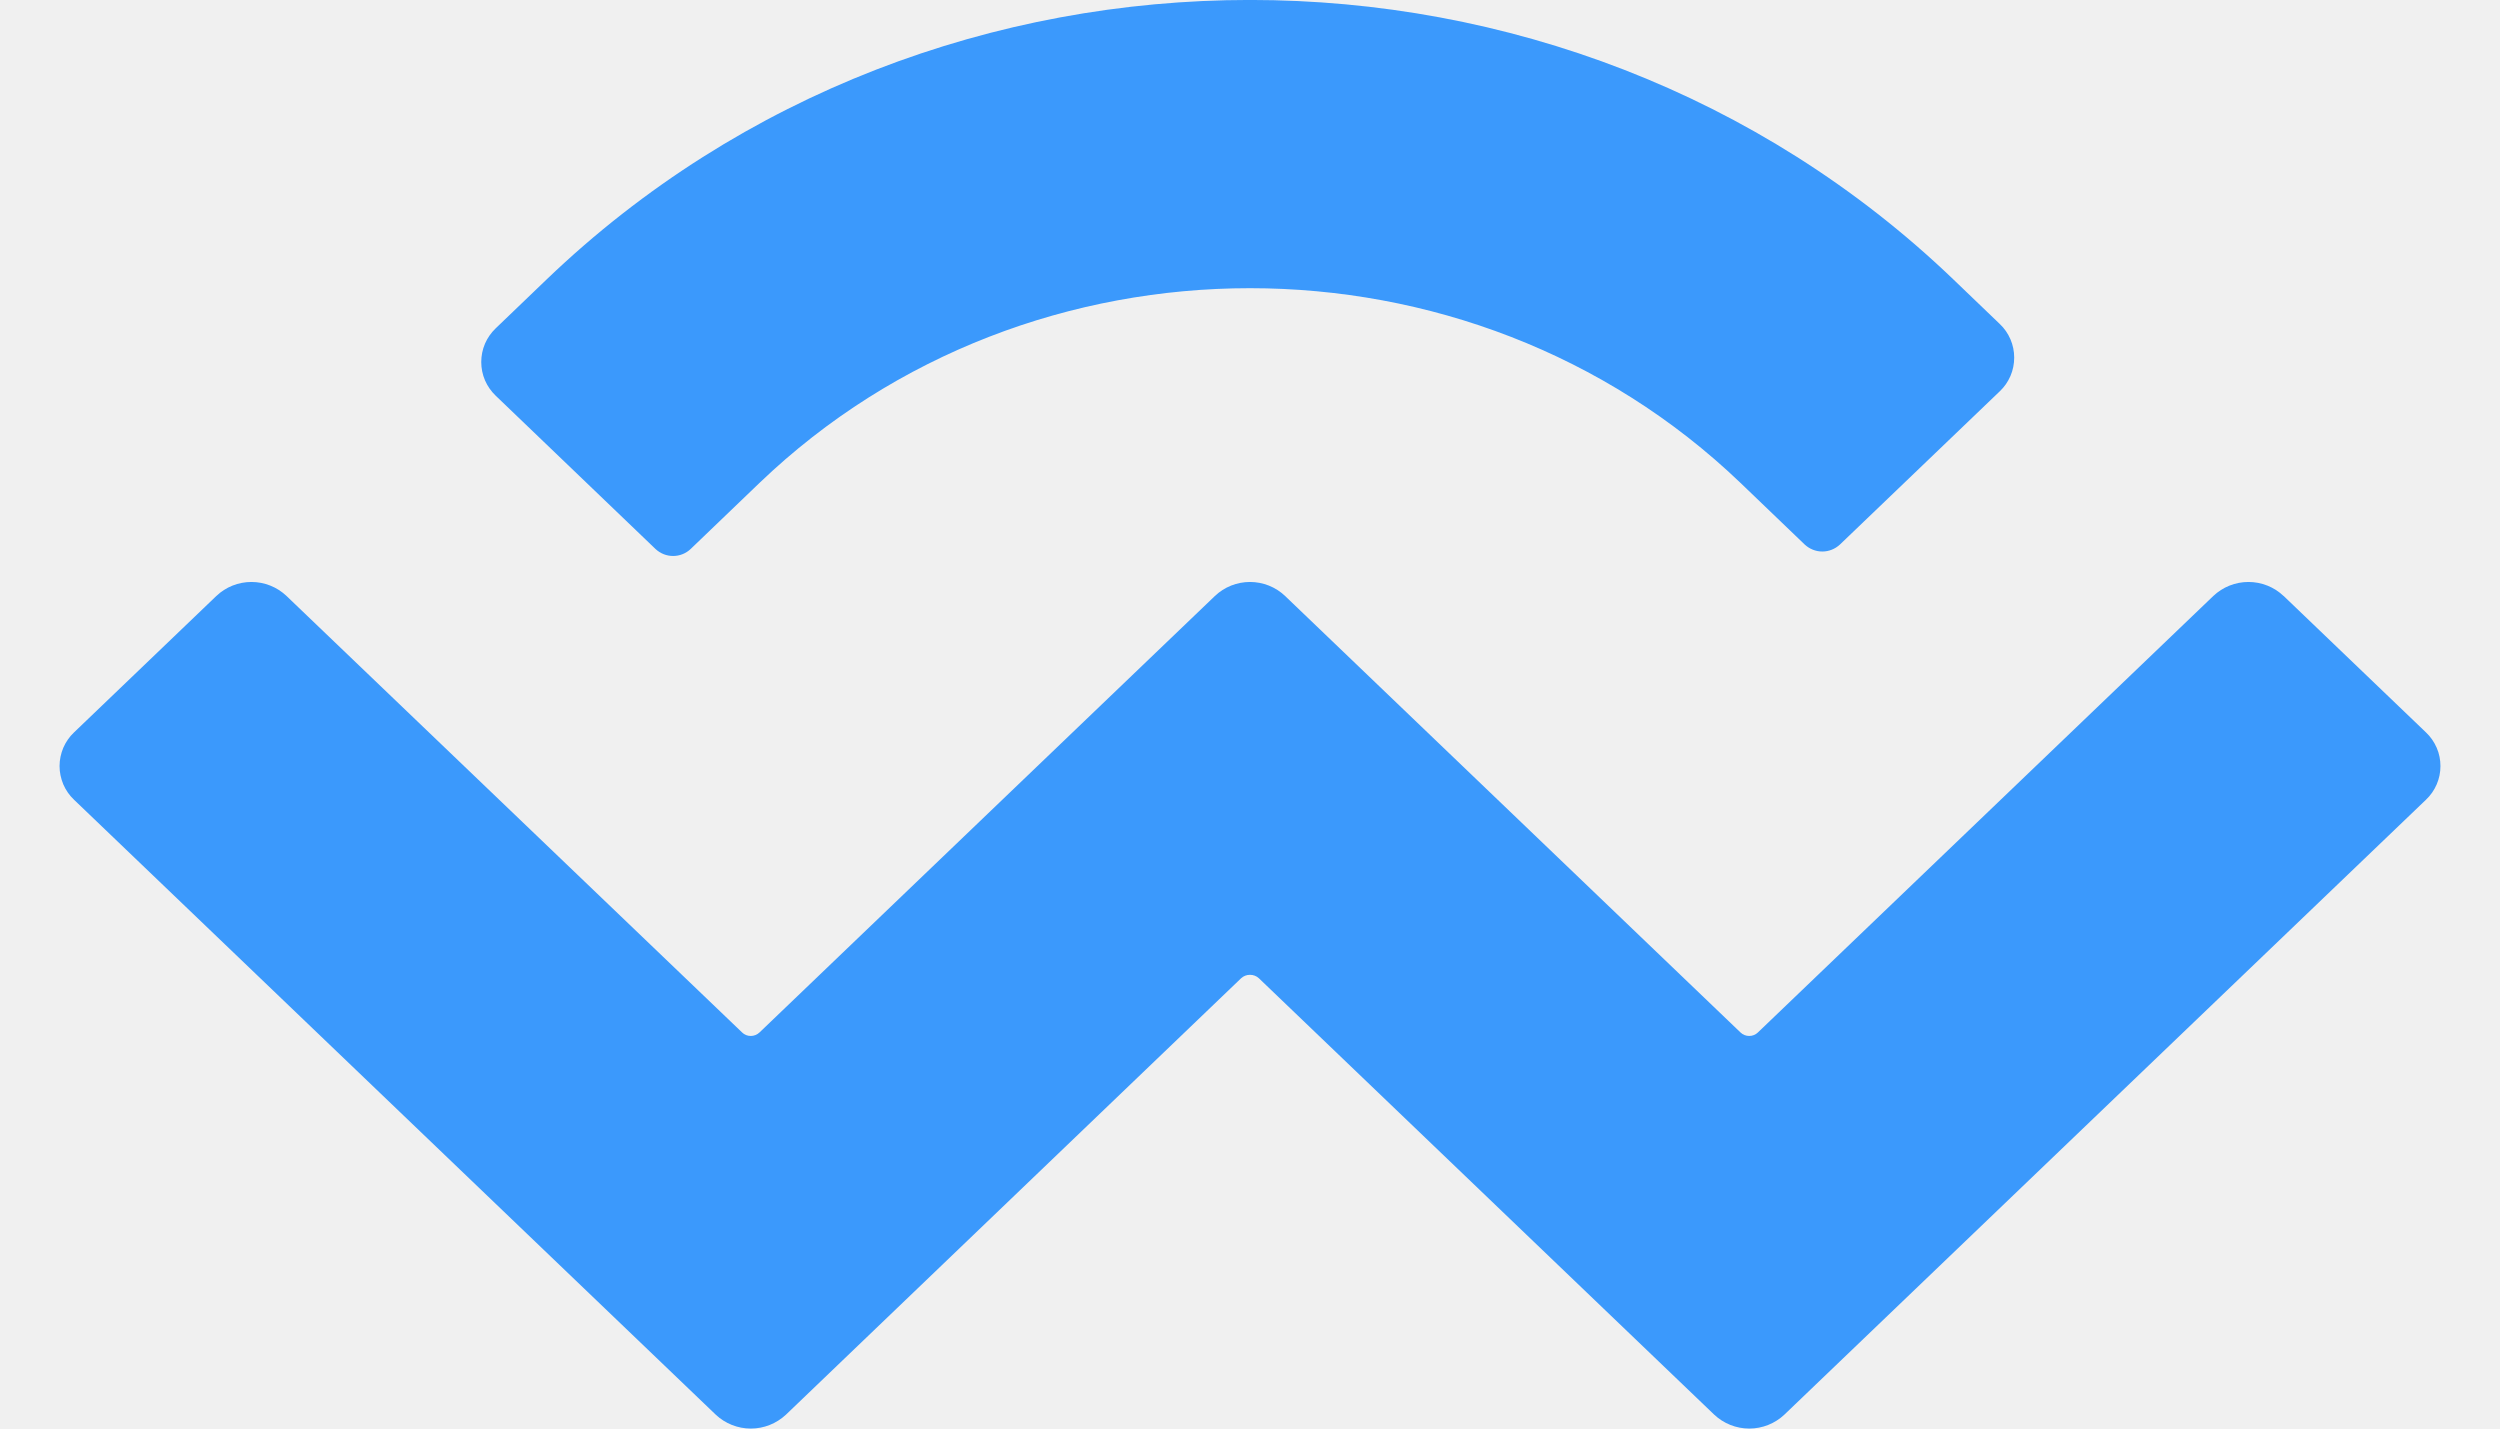
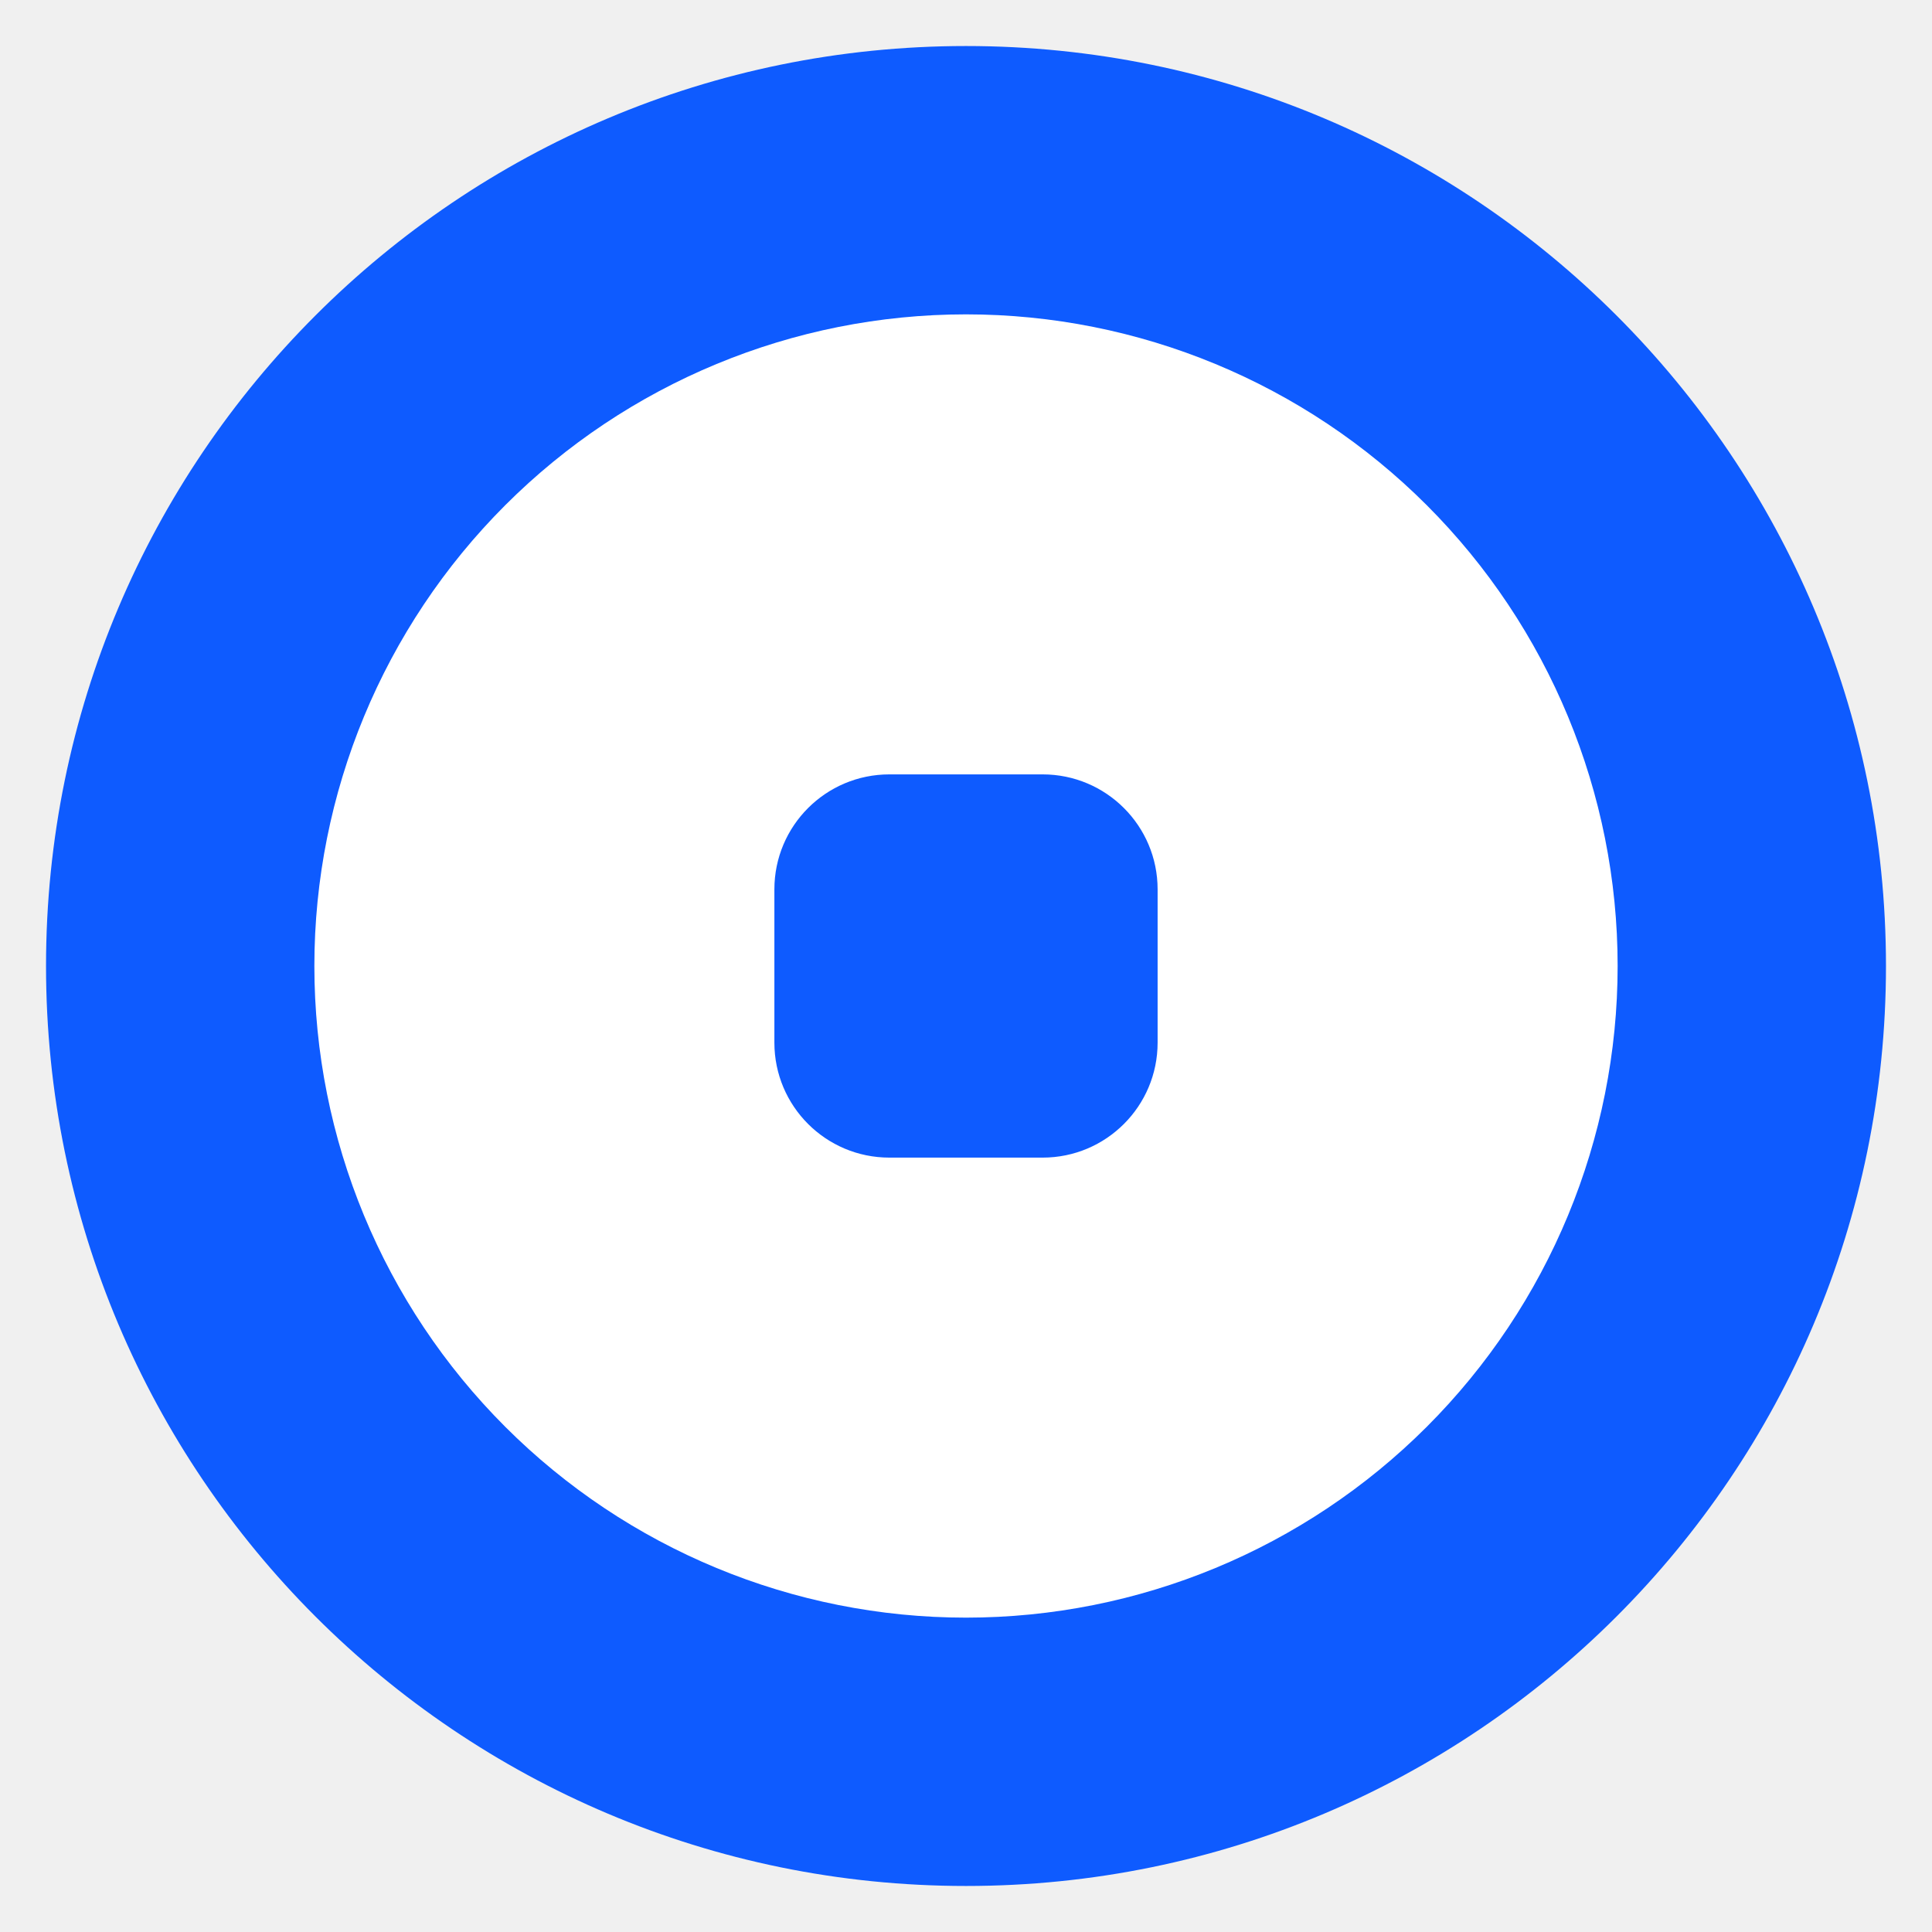
- <svg xmlns="http://www.w3.org/2000/svg" width="28" height="16" viewBox="0 0 28 16" fill="none">
-   <path d="M6.125 3.127C10.475 -1.043 17.525 -1.043 21.875 3.127L22.397 3.628C22.449 3.677 22.489 3.735 22.517 3.8C22.545 3.865 22.559 3.935 22.559 4.005C22.559 4.076 22.545 4.146 22.517 4.211C22.489 4.276 22.449 4.334 22.397 4.383L20.607 6.099C20.553 6.149 20.483 6.177 20.41 6.177C20.337 6.177 20.267 6.149 20.213 6.099L19.493 5.408C16.459 2.501 11.54 2.501 8.507 5.408L7.736 6.148C7.683 6.199 7.612 6.227 7.539 6.227C7.465 6.227 7.395 6.199 7.341 6.148L5.552 4.432C5.501 4.383 5.46 4.325 5.432 4.26C5.404 4.195 5.39 4.125 5.39 4.055C5.39 3.984 5.404 3.914 5.432 3.849C5.46 3.784 5.501 3.726 5.552 3.677L6.125 3.127ZM25.577 6.675L27.171 8.203C27.222 8.251 27.263 8.31 27.291 8.375C27.319 8.439 27.333 8.509 27.333 8.58C27.333 8.651 27.319 8.72 27.291 8.785C27.263 8.85 27.222 8.909 27.171 8.957L19.985 15.844C19.879 15.944 19.738 16 19.592 16C19.446 16 19.305 15.944 19.199 15.844L14.099 10.956C14.072 10.931 14.037 10.918 14 10.918C13.963 10.918 13.928 10.931 13.901 10.956L8.803 15.844C8.696 15.944 8.556 16 8.409 16C8.263 16 8.122 15.944 8.016 15.844L0.829 8.957C0.778 8.909 0.737 8.85 0.709 8.785C0.682 8.72 0.667 8.651 0.667 8.58C0.667 8.509 0.682 8.439 0.709 8.375C0.737 8.31 0.778 8.251 0.829 8.203L2.423 6.675C2.529 6.574 2.67 6.518 2.816 6.518C2.962 6.518 3.103 6.574 3.209 6.675L8.311 11.563C8.364 11.616 8.452 11.616 8.507 11.563L13.607 6.675C13.713 6.574 13.854 6.518 14 6.518C14.146 6.518 14.287 6.574 14.393 6.675L19.493 11.563C19.547 11.616 19.636 11.616 19.689 11.563L24.789 6.675C24.896 6.574 25.036 6.518 25.183 6.518C25.329 6.518 25.47 6.574 25.576 6.675" fill="#3B99FC" />
+ <svg xmlns="http://www.w3.org/2000/svg" width="28" height="28" viewBox="0 0 28 28" fill="none">
+   <path d="M0.667 14C0.667 6.636 6.636 0.667 14 0.667C21.364 0.667 27.333 6.636 27.333 14C27.333 21.364 21.364 27.333 14 27.333C6.636 27.333 0.667 21.364 0.667 14Z" fill="#0E5BFF" />
+   <path fill-rule="evenodd" clip-rule="evenodd" d="M14 23.444C16.505 23.444 18.907 22.449 20.678 20.678C22.449 18.907 23.444 16.505 23.444 14C23.444 11.495 22.449 9.093 20.678 7.322C18.907 5.551 16.505 4.556 14 4.556C11.495 4.556 9.093 5.551 7.322 7.322C5.551 9.093 4.556 11.495 4.556 14C4.556 16.505 5.551 18.907 7.322 20.678C9.093 22.449 11.495 23.444 14 23.444ZM12.889 11.223C11.969 11.223 11.223 11.969 11.223 12.889V15.111C11.223 16.031 11.969 16.777 12.889 16.777H15.111C16.031 16.777 16.777 16.031 16.777 15.111V12.889C16.777 11.969 16.031 11.223 15.111 11.223H12.889Z" fill="white" />
</svg>
